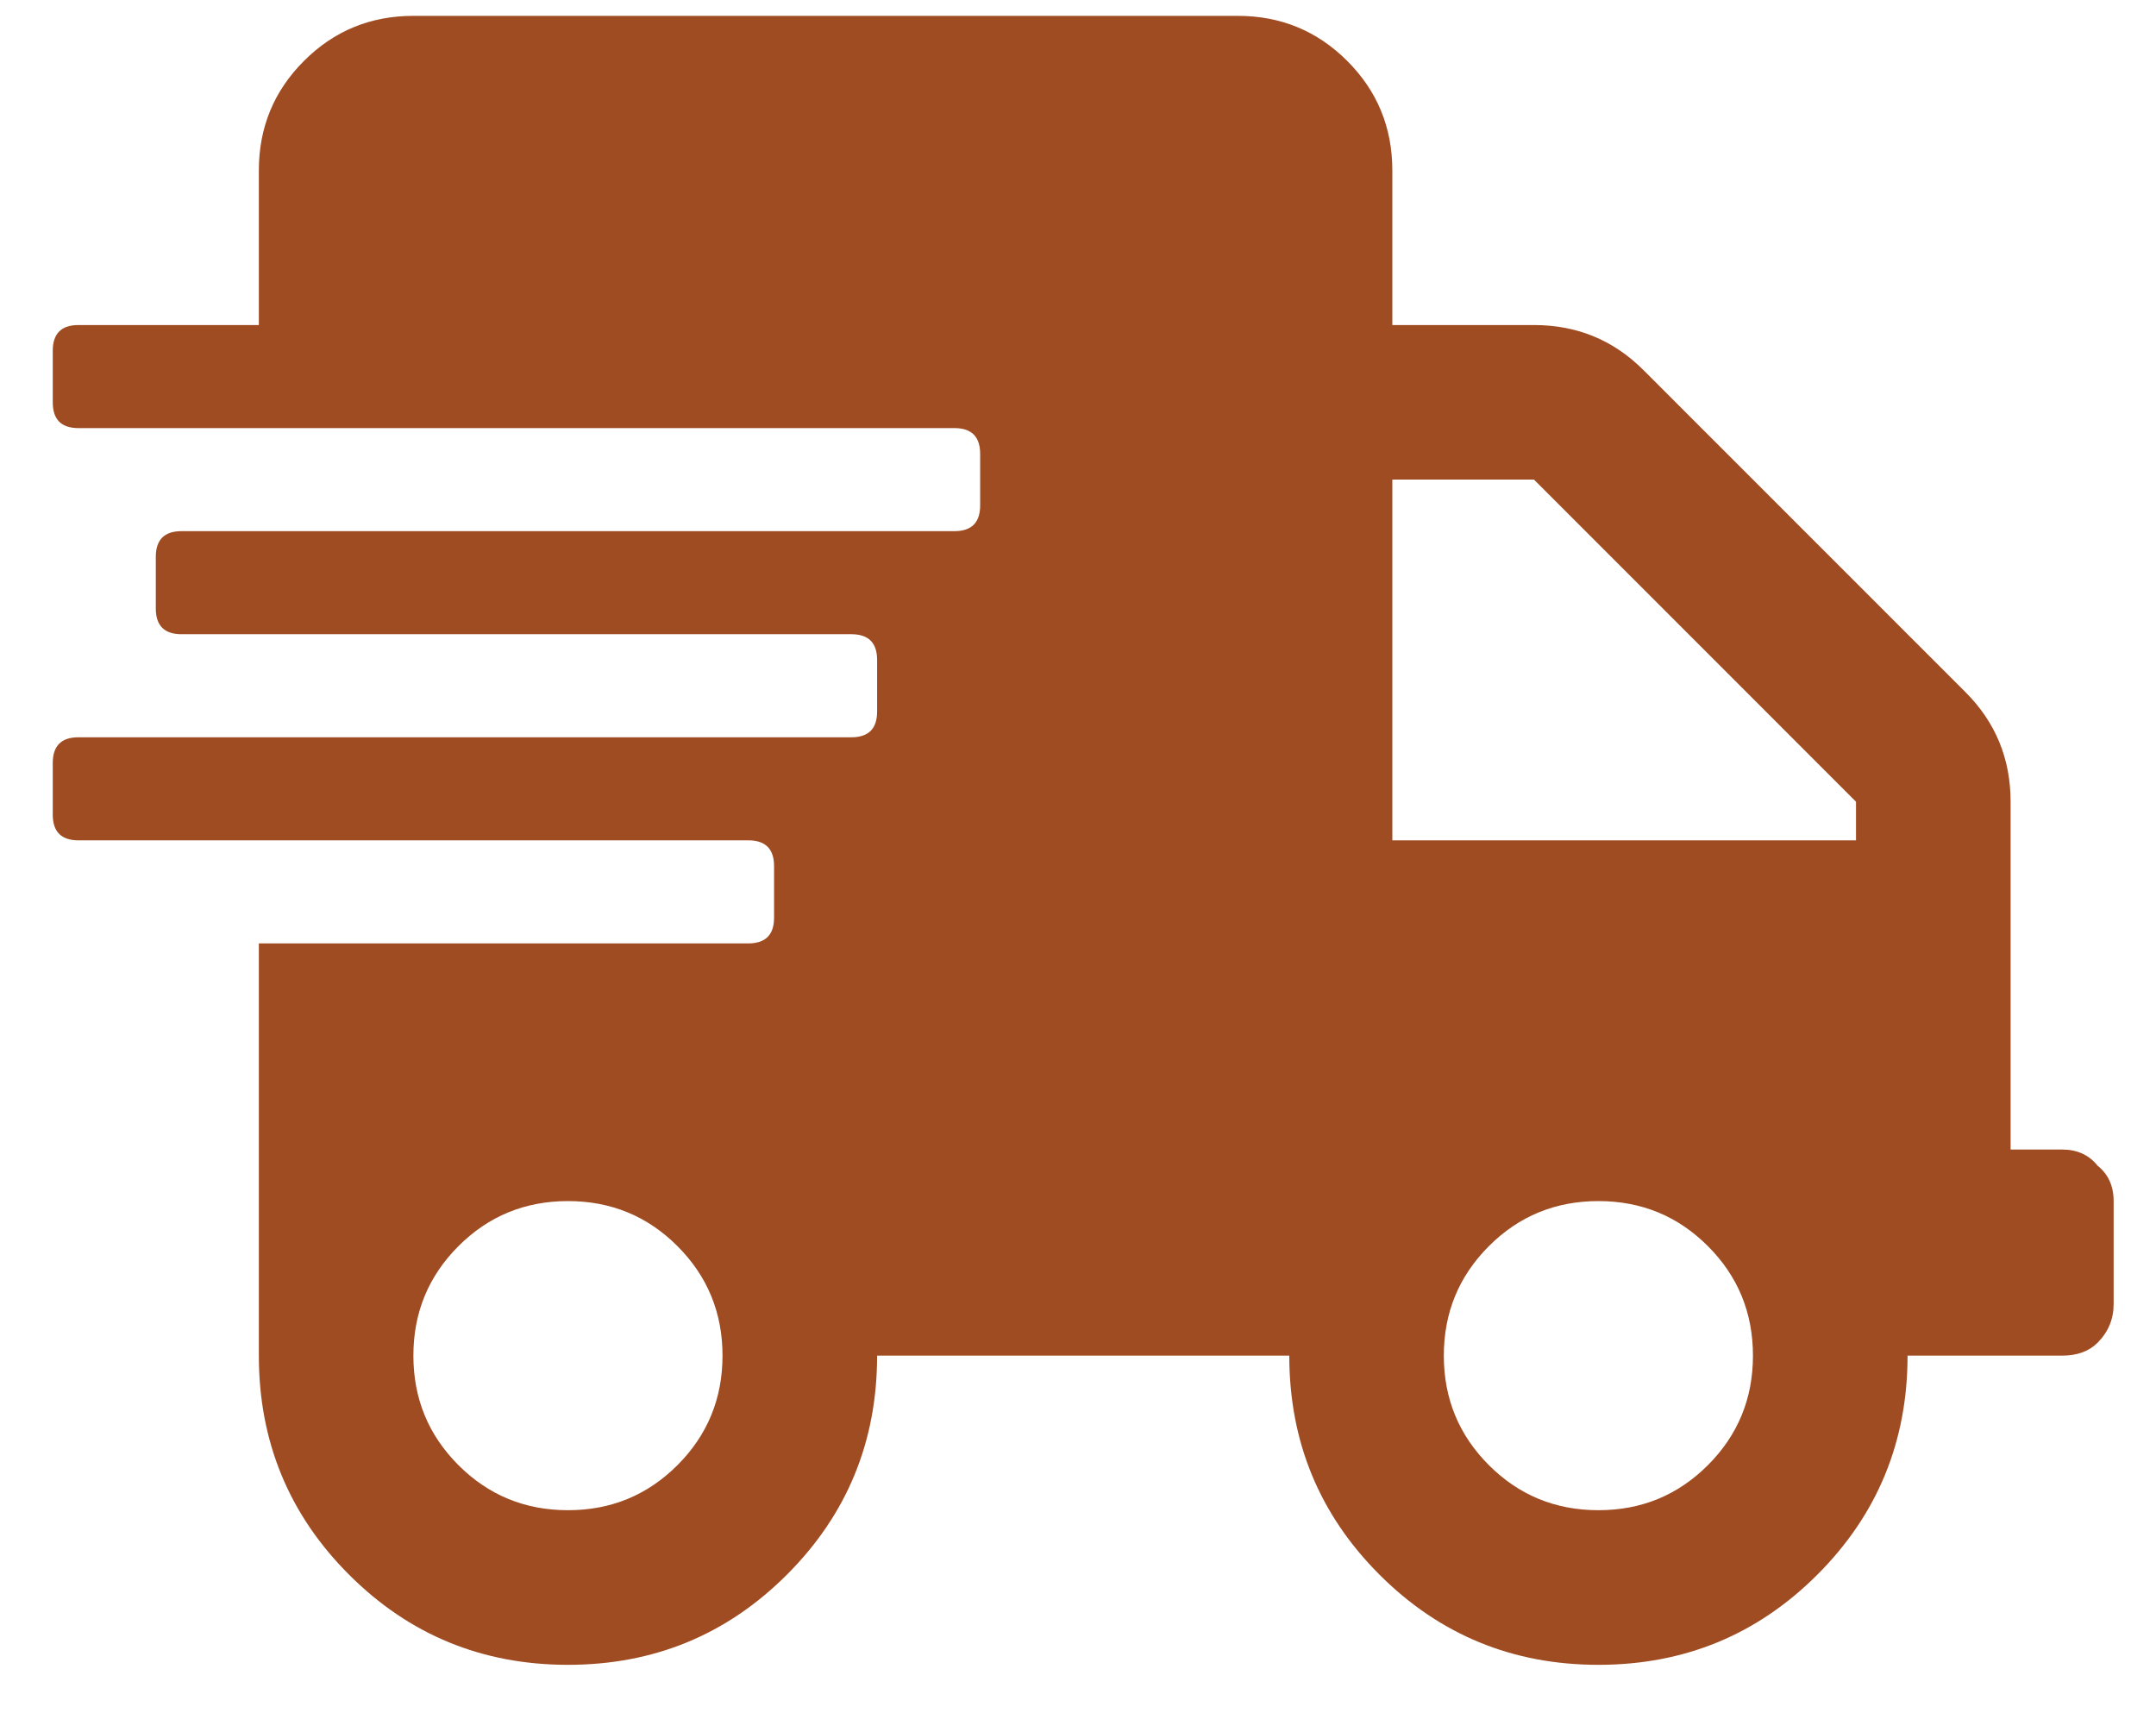
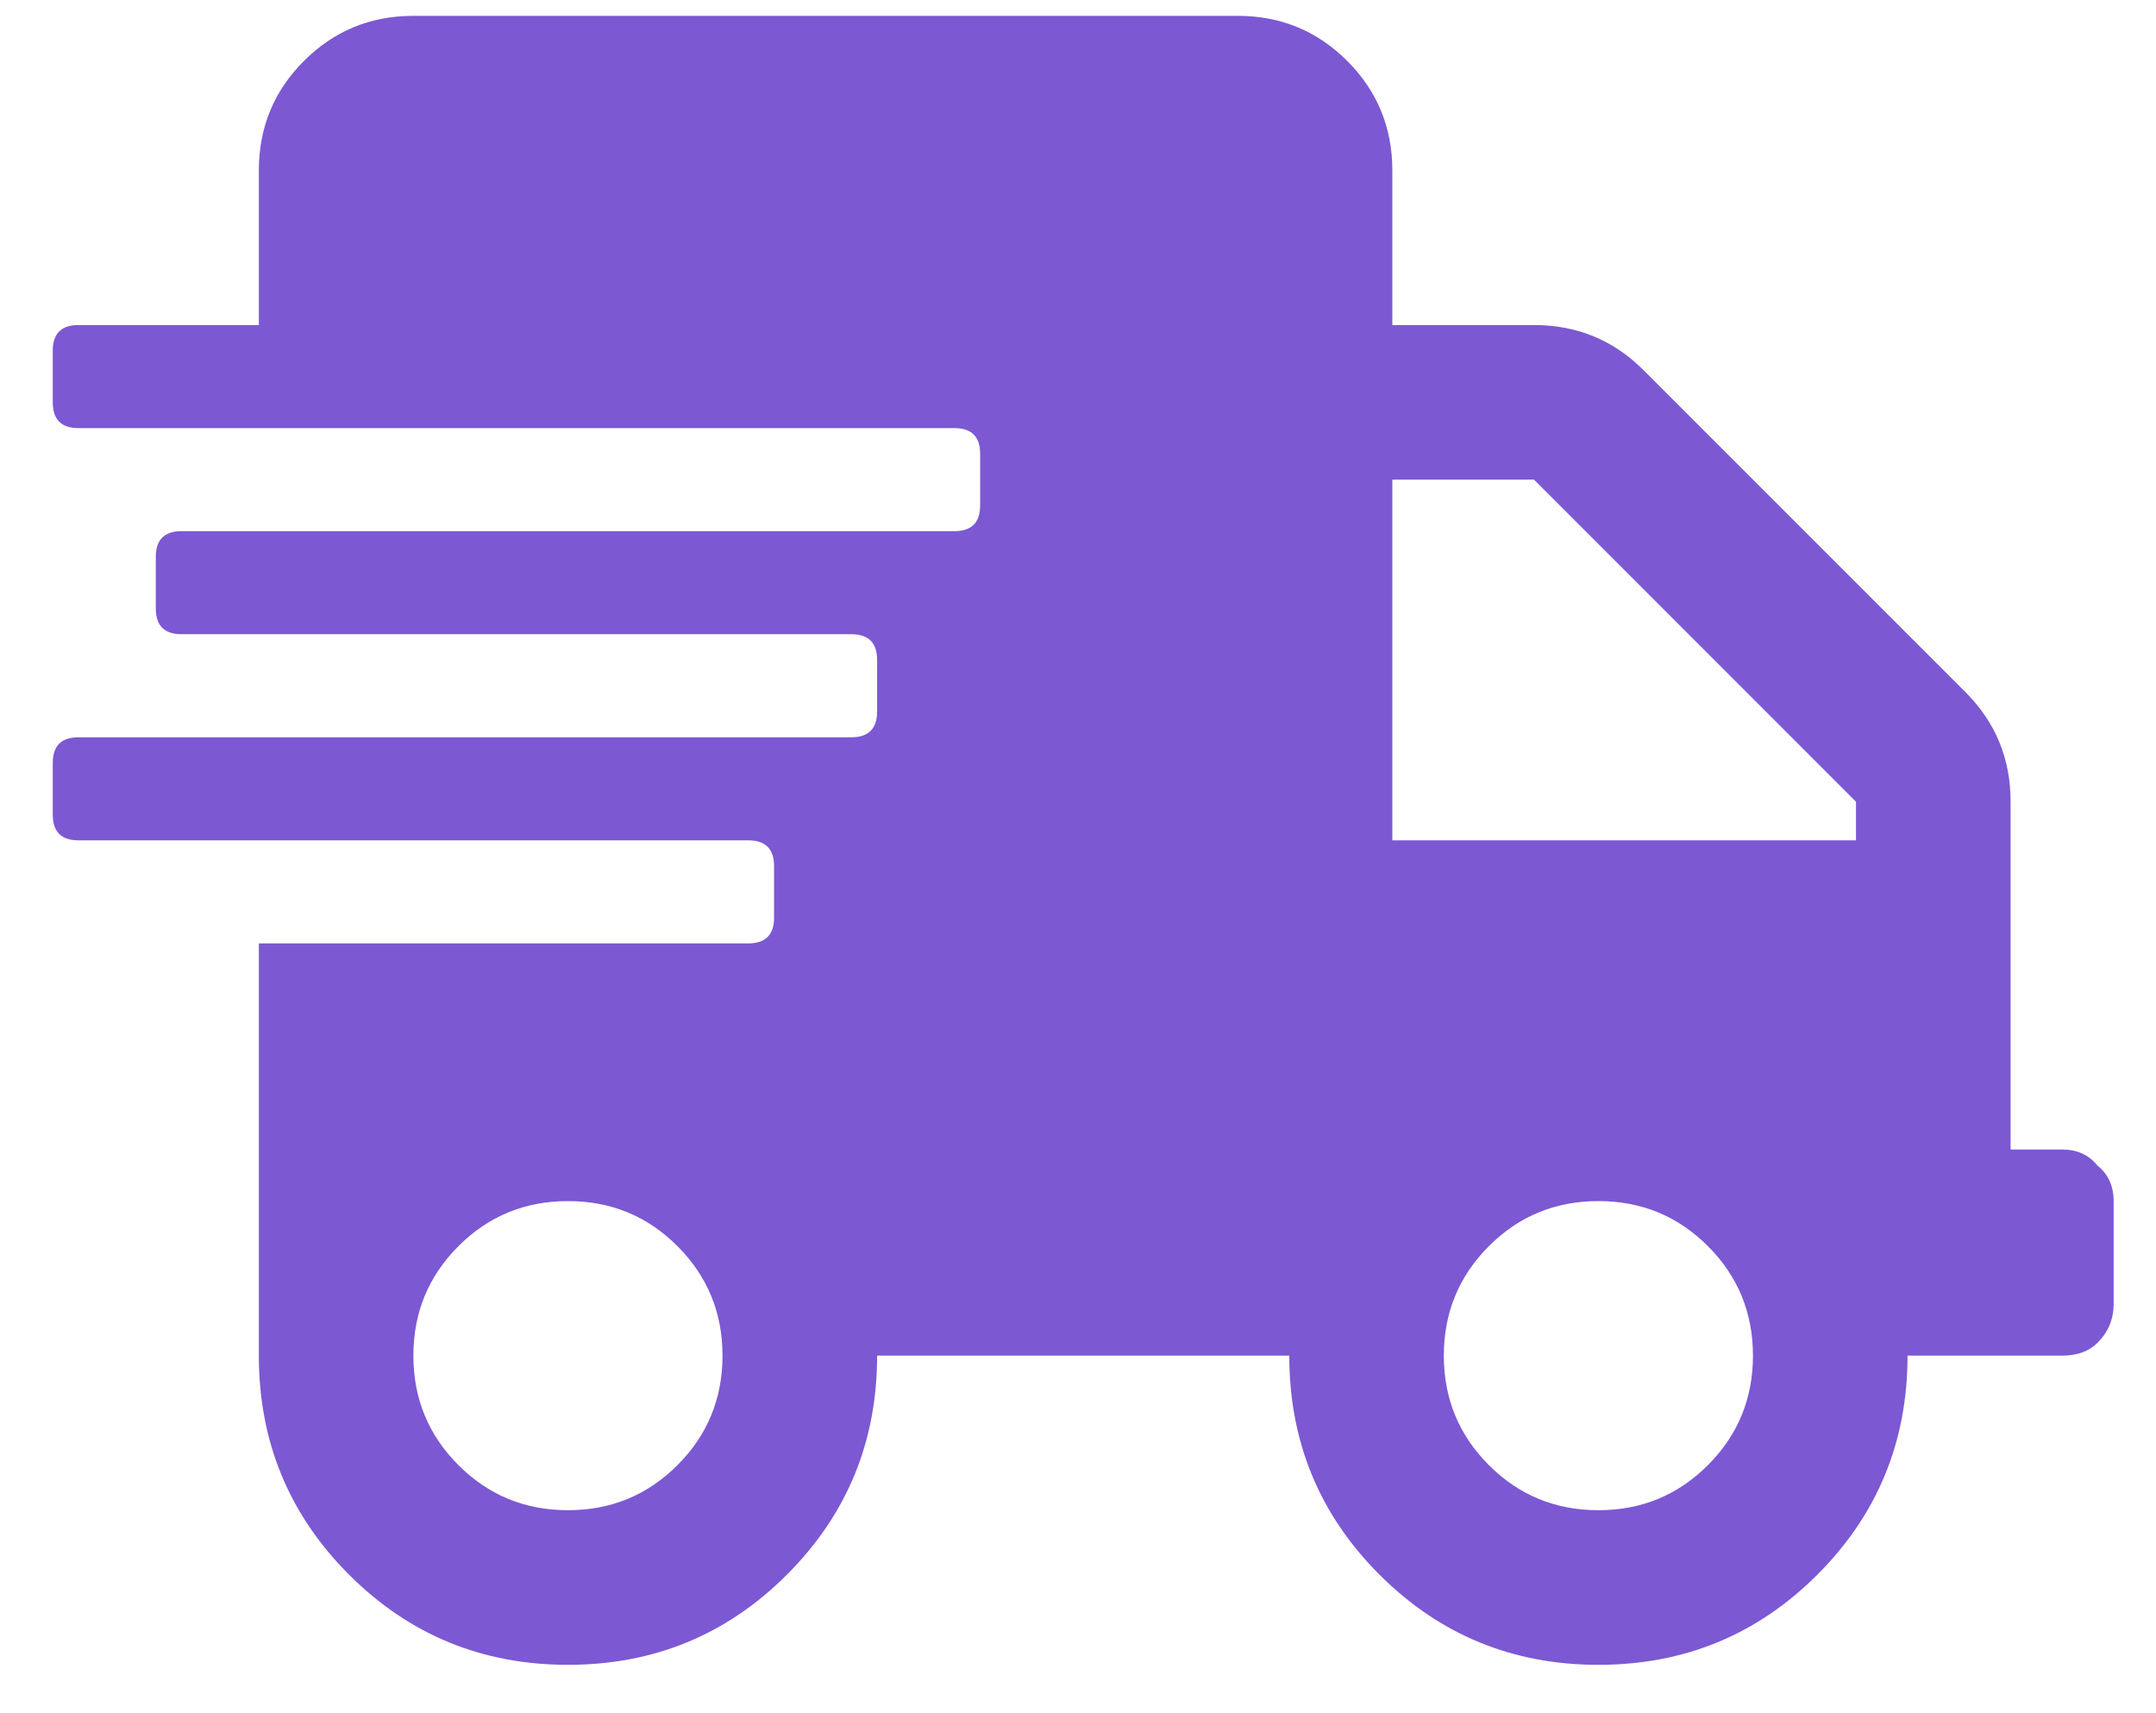
<svg xmlns="http://www.w3.org/2000/svg" width="34" height="27" viewBox="0 0 34 27" fill="none">
-   <path d="M32.519 18.125C32.756 18.125 32.943 18.21 33.078 18.379C33.247 18.514 33.332 18.701 33.332 18.938V20.562C33.332 20.799 33.247 21.003 33.078 21.172C32.943 21.307 32.756 21.375 32.519 21.375H30.082C30.082 22.729 29.608 23.88 28.66 24.828C27.712 25.776 26.561 26.25 25.207 26.25C23.853 26.25 22.702 25.776 21.754 24.828C20.806 23.88 20.332 22.729 20.332 21.375H13.832C13.832 22.729 13.358 23.88 12.41 24.828C11.462 25.776 10.311 26.25 8.957 26.25C7.603 26.25 6.452 25.776 5.504 24.828C4.556 23.88 4.082 22.729 4.082 21.375V14.875H11.801C12.071 14.875 12.207 14.74 12.207 14.469V13.656C12.207 13.385 12.071 13.25 11.801 13.25H1.238C0.967 13.25 0.832 13.115 0.832 12.844V12.031C0.832 11.76 0.967 11.625 1.238 11.625H13.426C13.696 11.625 13.832 11.49 13.832 11.219V10.406C13.832 10.135 13.696 10 13.426 10H2.863C2.592 10 2.457 9.865 2.457 9.594V8.781C2.457 8.51 2.592 8.375 2.863 8.375H15.051C15.321 8.375 15.457 8.24 15.457 7.969V7.156C15.457 6.885 15.321 6.75 15.051 6.75H1.238C0.967 6.75 0.832 6.615 0.832 6.344V5.531C0.832 5.26 0.967 5.125 1.238 5.125H4.082V2.688C4.082 2.01 4.319 1.435 4.793 0.961C5.267 0.487 5.842 0.25 6.519 0.25H19.519C20.196 0.25 20.772 0.487 21.246 0.961C21.72 1.435 21.957 2.01 21.957 2.688V5.125H24.191C24.868 5.125 25.444 5.362 25.918 5.836L30.996 10.914C31.47 11.388 31.707 11.963 31.707 12.641V18.125H32.519ZM7.23 23.102C7.704 23.576 8.28 23.812 8.957 23.812C9.634 23.812 10.209 23.576 10.683 23.102C11.157 22.628 11.394 22.052 11.394 21.375C11.394 20.698 11.157 20.122 10.683 19.648C10.209 19.174 9.634 18.938 8.957 18.938C8.28 18.938 7.704 19.174 7.23 19.648C6.756 20.122 6.519 20.698 6.519 21.375C6.519 22.052 6.756 22.628 7.23 23.102ZM23.48 23.102C23.954 23.576 24.53 23.812 25.207 23.812C25.884 23.812 26.459 23.576 26.933 23.102C27.407 22.628 27.644 22.052 27.644 21.375C27.644 20.698 27.407 20.122 26.933 19.648C26.459 19.174 25.884 18.938 25.207 18.938C24.53 18.938 23.954 19.174 23.48 19.648C23.006 20.122 22.769 20.698 22.769 21.375C22.769 22.052 23.006 22.628 23.48 23.102ZM29.269 13.25V12.641L24.191 7.562H21.957V13.25H29.269Z" fill="#A04C22" />
+   <path d="M32.519 18.125C32.756 18.125 32.943 18.21 33.078 18.379C33.247 18.514 33.332 18.701 33.332 18.938V20.562C33.332 20.799 33.247 21.003 33.078 21.172C32.943 21.307 32.756 21.375 32.519 21.375H30.082C30.082 22.729 29.608 23.88 28.66 24.828C27.712 25.776 26.561 26.25 25.207 26.25C23.853 26.25 22.702 25.776 21.754 24.828C20.806 23.88 20.332 22.729 20.332 21.375H13.832C13.832 22.729 13.358 23.88 12.41 24.828C11.462 25.776 10.311 26.25 8.957 26.25C7.603 26.25 6.452 25.776 5.504 24.828C4.556 23.88 4.082 22.729 4.082 21.375V14.875H11.801C12.071 14.875 12.207 14.74 12.207 14.469V13.656C12.207 13.385 12.071 13.25 11.801 13.25H1.238C0.967 13.25 0.832 13.115 0.832 12.844V12.031C0.832 11.76 0.967 11.625 1.238 11.625H13.426C13.696 11.625 13.832 11.49 13.832 11.219V10.406C13.832 10.135 13.696 10 13.426 10H2.863C2.592 10 2.457 9.865 2.457 9.594V8.781C2.457 8.51 2.592 8.375 2.863 8.375H15.051C15.321 8.375 15.457 8.24 15.457 7.969V7.156C15.457 6.885 15.321 6.75 15.051 6.75H1.238C0.967 6.75 0.832 6.615 0.832 6.344V5.531C0.832 5.26 0.967 5.125 1.238 5.125H4.082V2.688C4.082 2.01 4.319 1.435 4.793 0.961C5.267 0.487 5.842 0.25 6.519 0.25H19.519C20.196 0.25 20.772 0.487 21.246 0.961C21.72 1.435 21.957 2.01 21.957 2.688V5.125H24.191C24.868 5.125 25.444 5.362 25.918 5.836L30.996 10.914C31.47 11.388 31.707 11.963 31.707 12.641V18.125H32.519ZM7.23 23.102C7.704 23.576 8.28 23.812 8.957 23.812C9.634 23.812 10.209 23.576 10.683 23.102C11.157 22.628 11.394 22.052 11.394 21.375C11.394 20.698 11.157 20.122 10.683 19.648C10.209 19.174 9.634 18.938 8.957 18.938C8.28 18.938 7.704 19.174 7.23 19.648C6.756 20.122 6.519 20.698 6.519 21.375C6.519 22.052 6.756 22.628 7.23 23.102ZM23.48 23.102C23.954 23.576 24.53 23.812 25.207 23.812C25.884 23.812 26.459 23.576 26.933 23.102C27.407 22.628 27.644 22.052 27.644 21.375C27.644 20.698 27.407 20.122 26.933 19.648C26.459 19.174 25.884 18.938 25.207 18.938C24.53 18.938 23.954 19.174 23.48 19.648C23.006 20.122 22.769 20.698 22.769 21.375C22.769 22.052 23.006 22.628 23.48 23.102ZM29.269 13.25V12.641L24.191 7.562H21.957V13.25H29.269Z" fill="#7C58D3" />
</svg>
